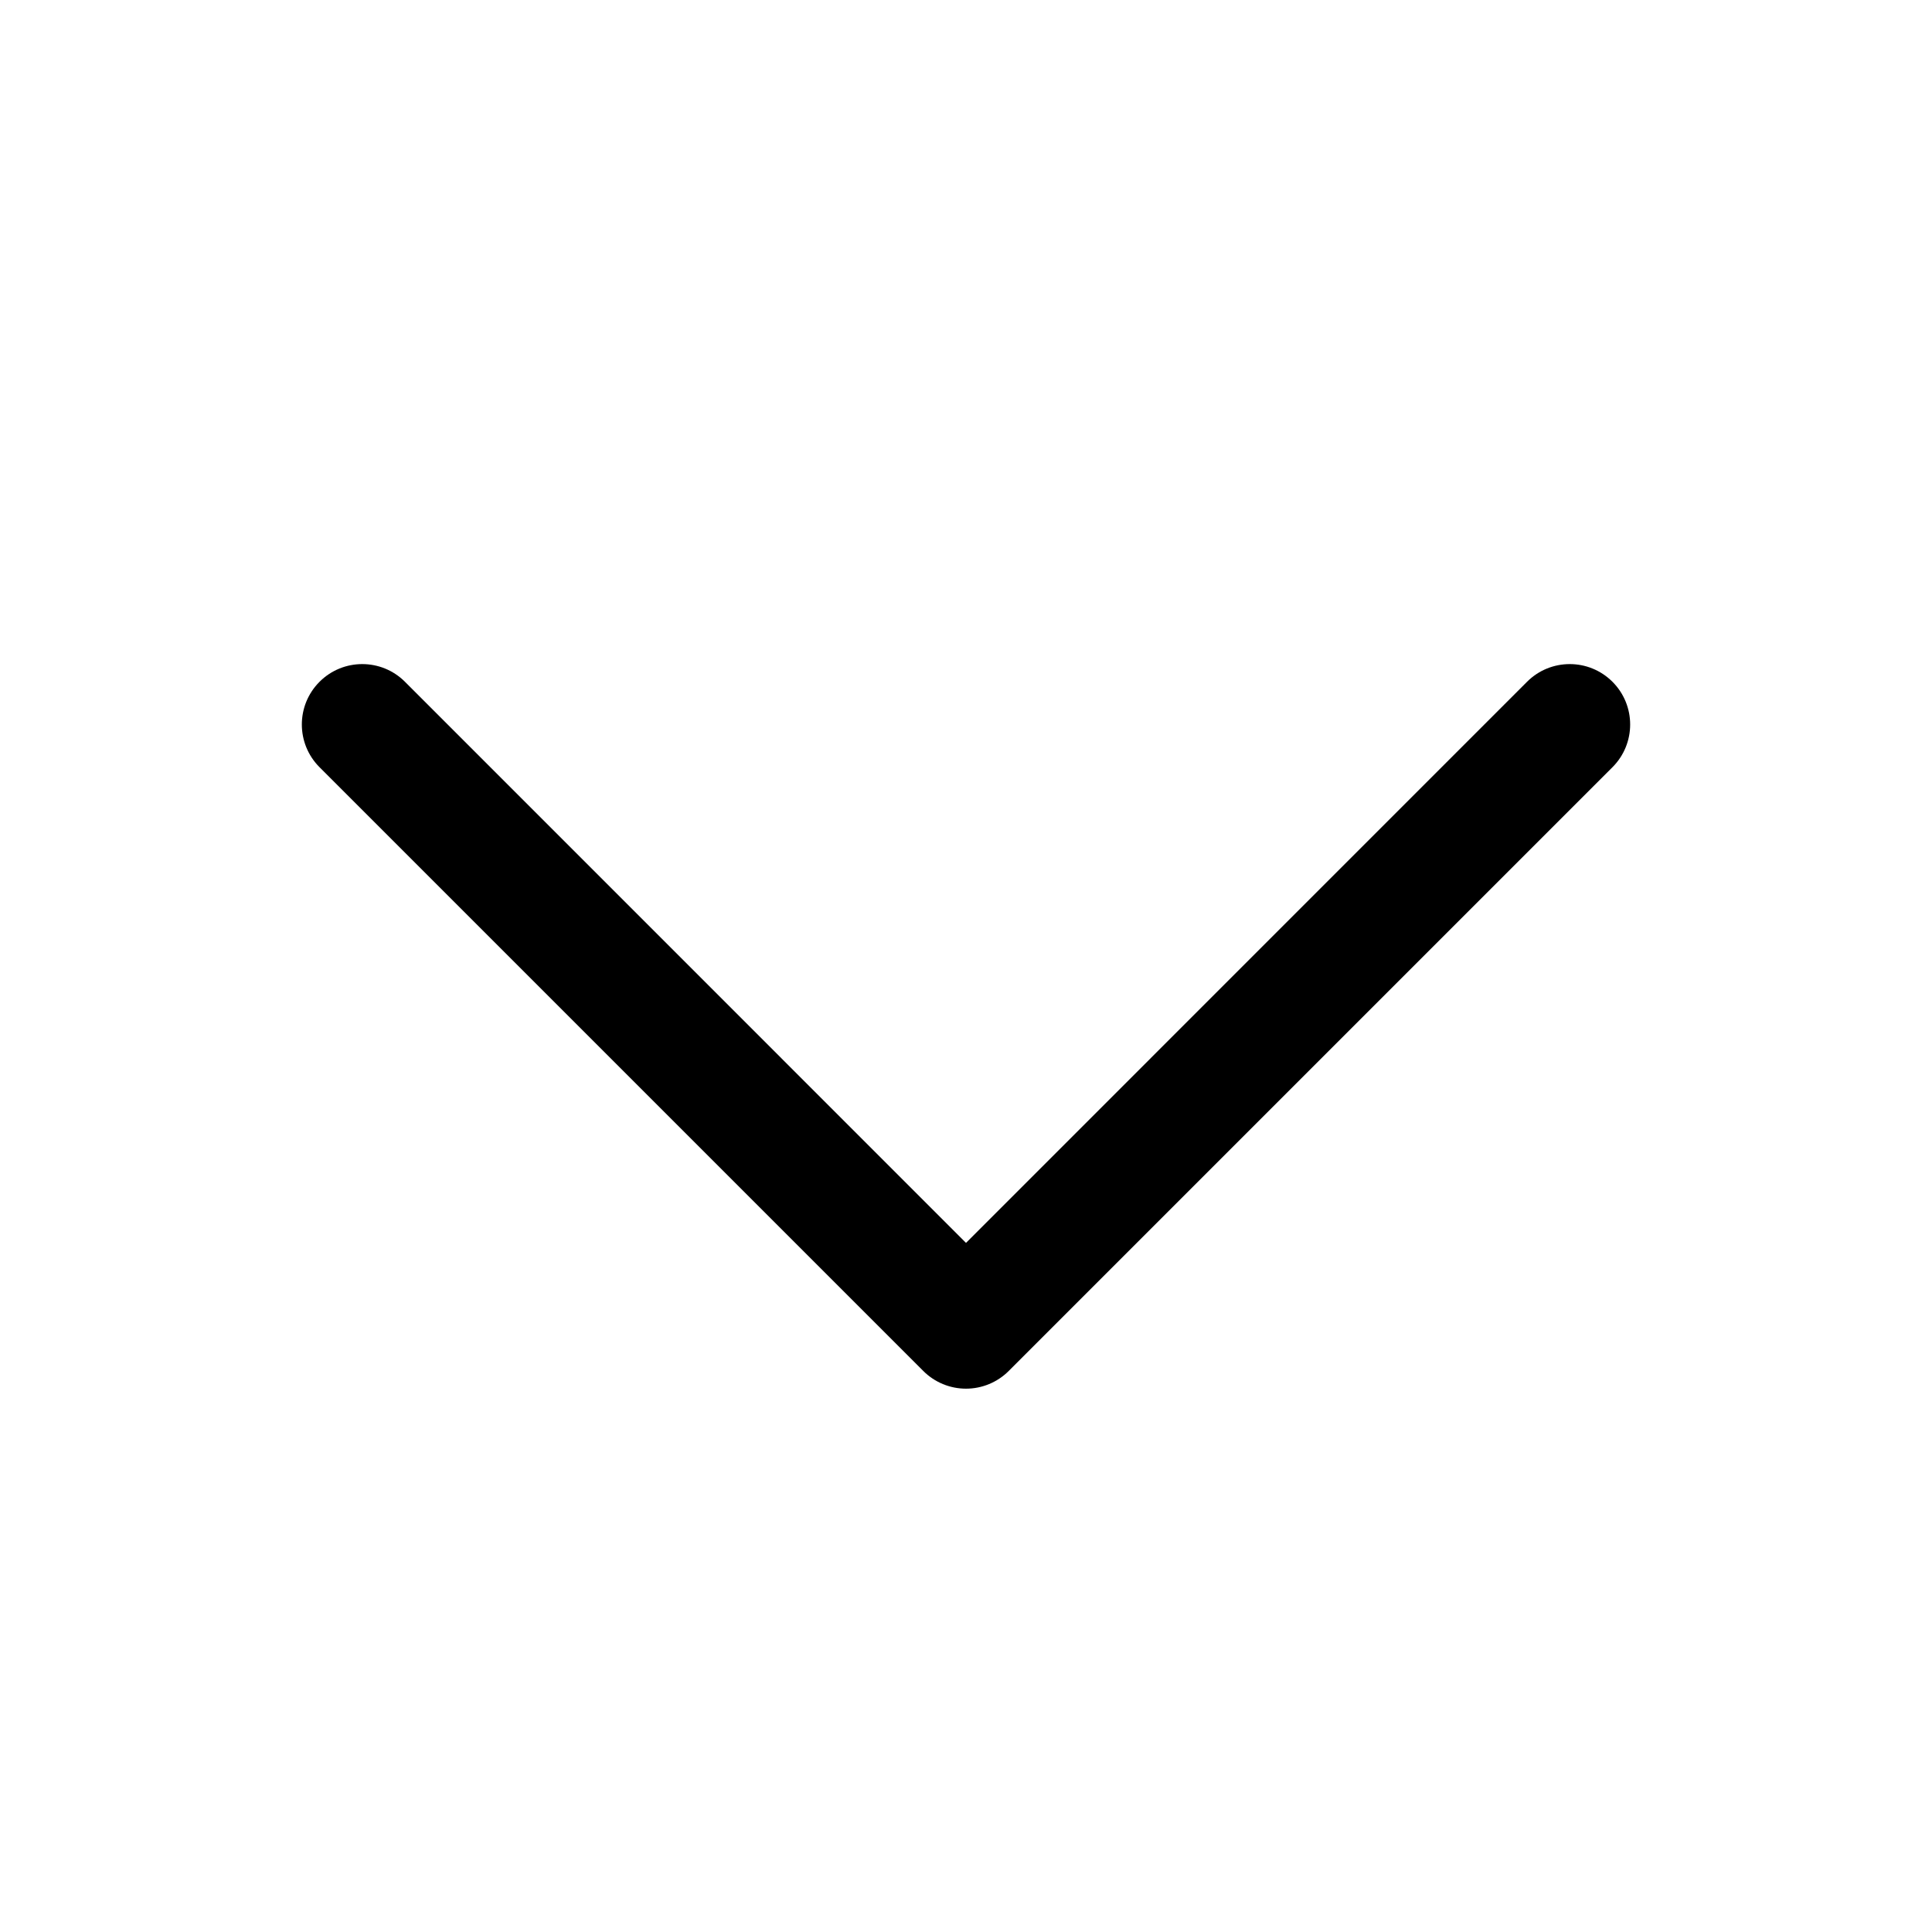
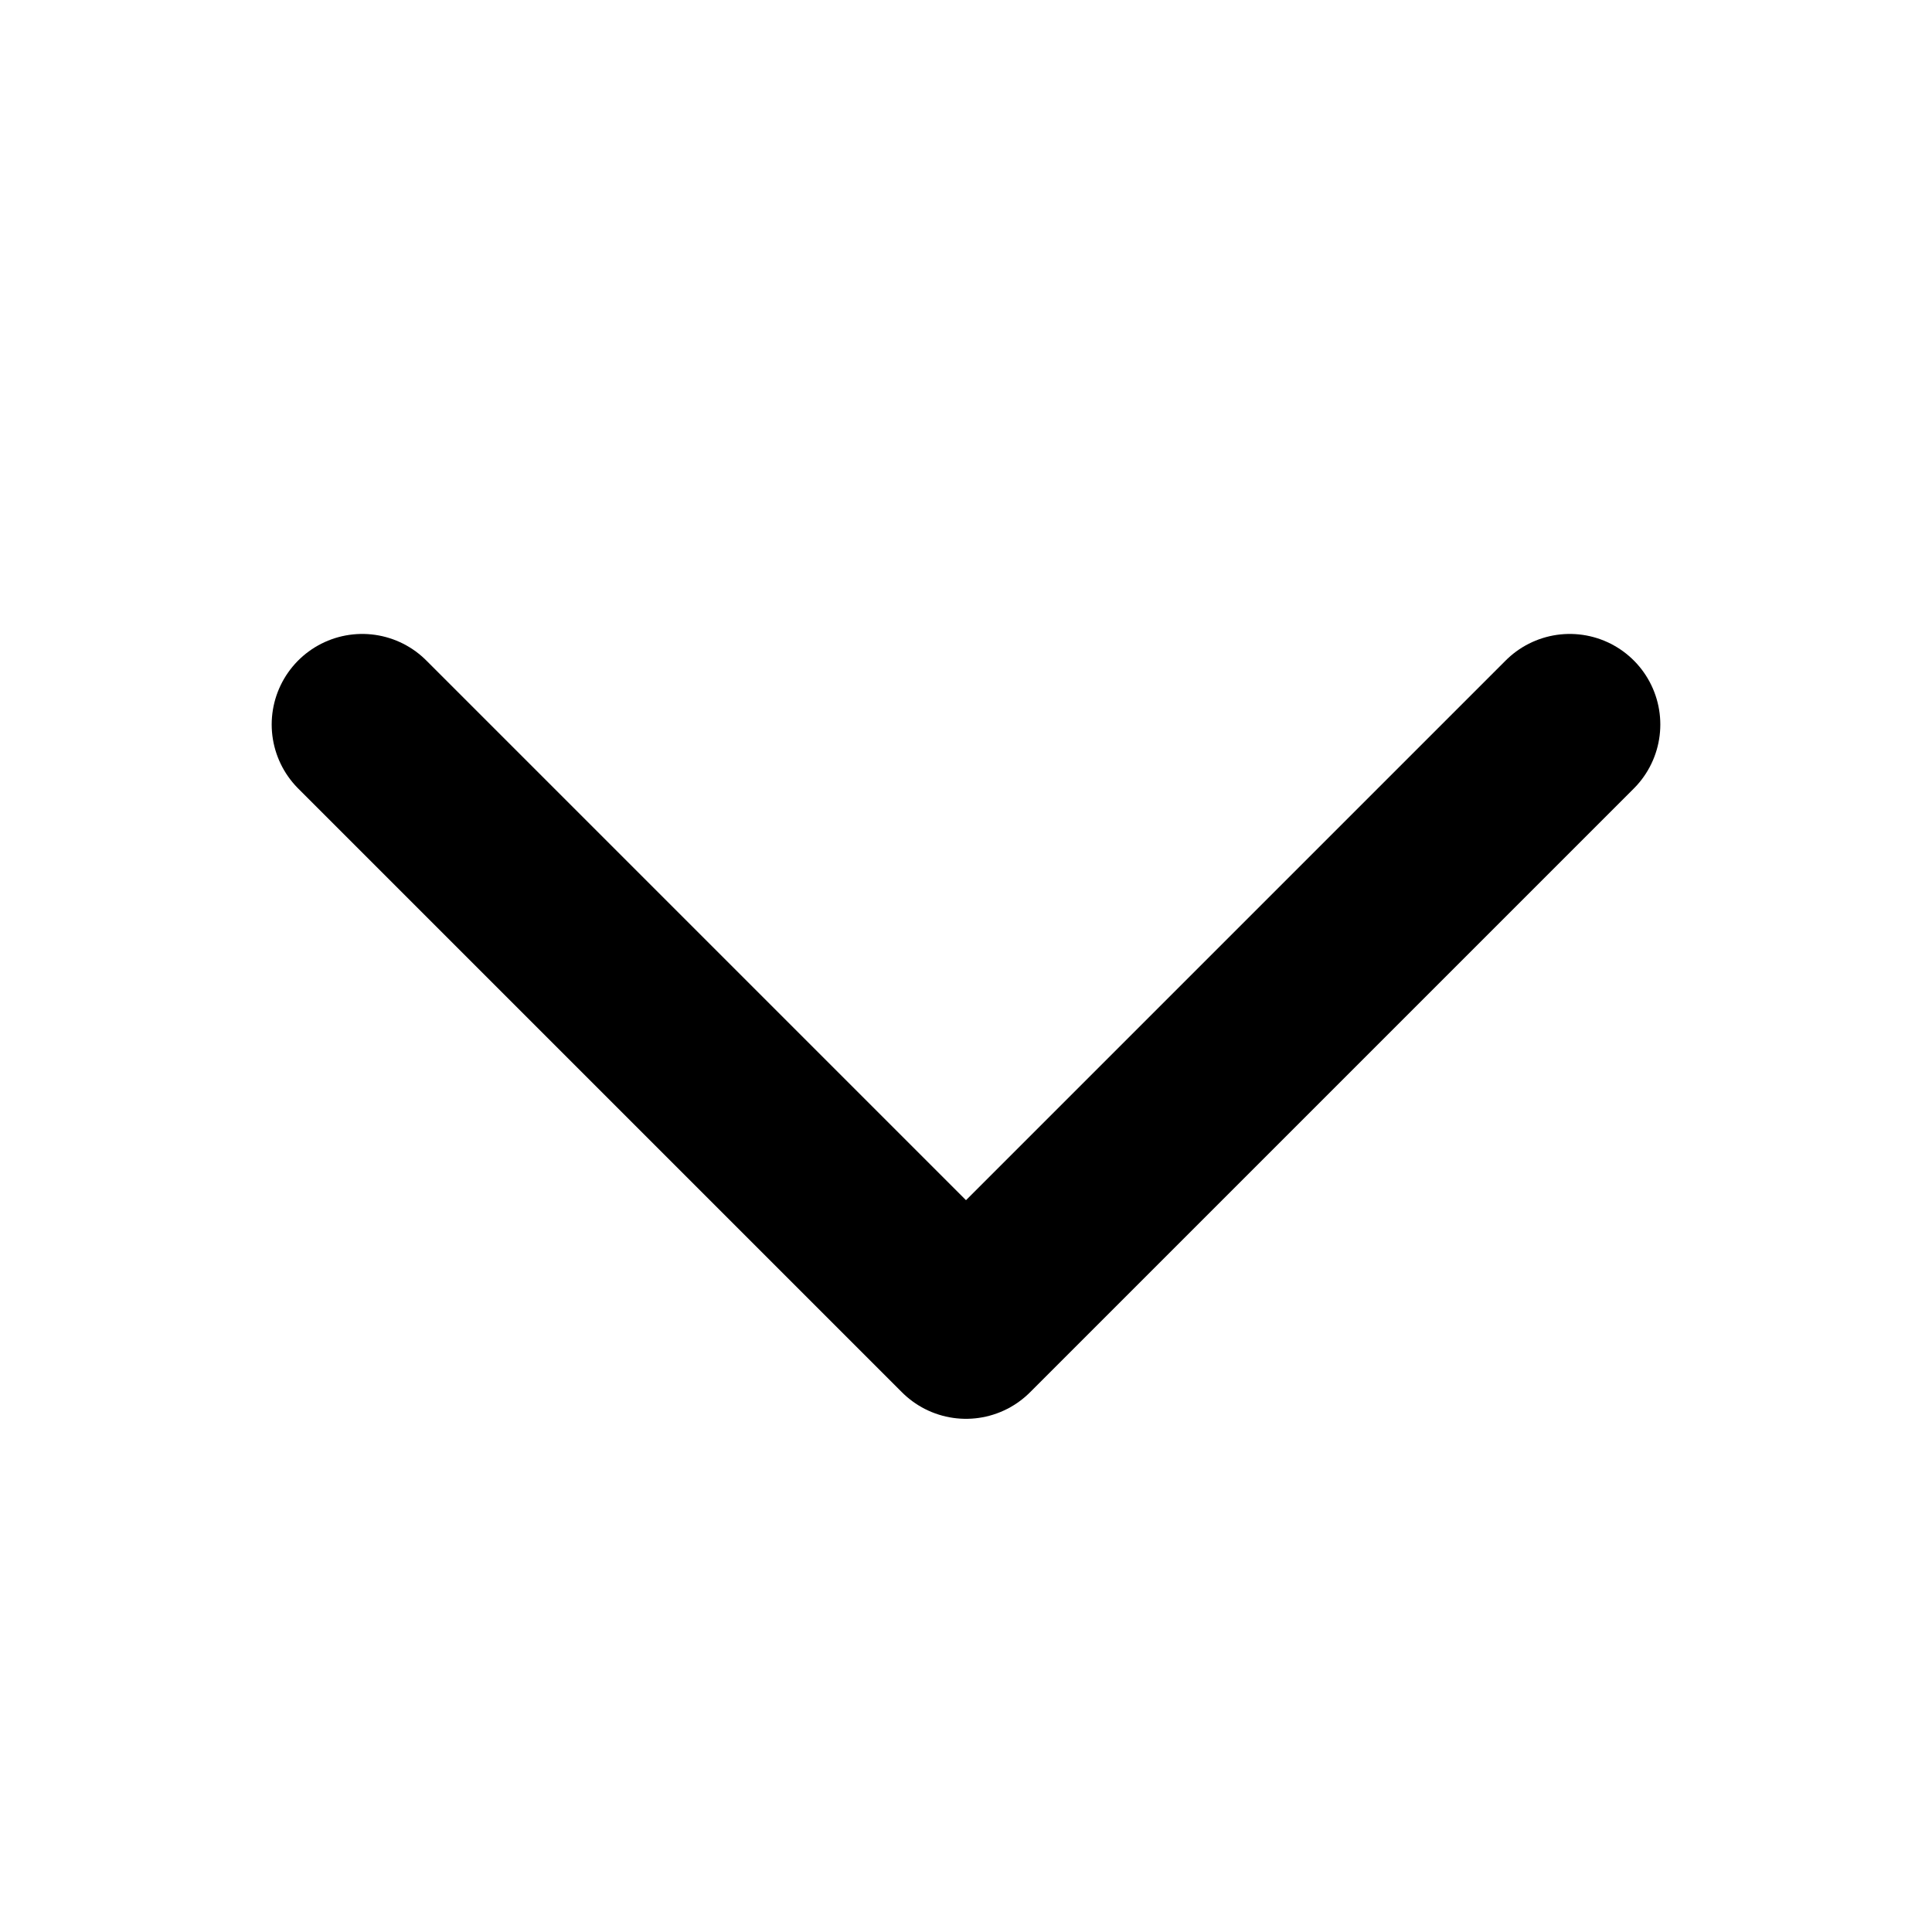
- <svg xmlns="http://www.w3.org/2000/svg" width="32" height="32" fill="#000000" viewBox="0 0 256 256">
-   <path d="M213.66,101.66l-80,80a8,8,0,0,1-11.32,0l-80-80A8,8,0,0,1,53.66,90.34L128,164.69l74.34-74.35a8,8,0,0,1,11.32,11.32Z" />
+ <svg xmlns="http://www.w3.org/2000/svg" viewBox="0 0 256 256">
+   <rect width="256" height="256" fill="none" />
+   <polyline points="208 96 128 176 48 96" fill="none" stroke="currentColor" stroke-linecap="round" stroke-linejoin="round" stroke-width="24" />
</svg>
